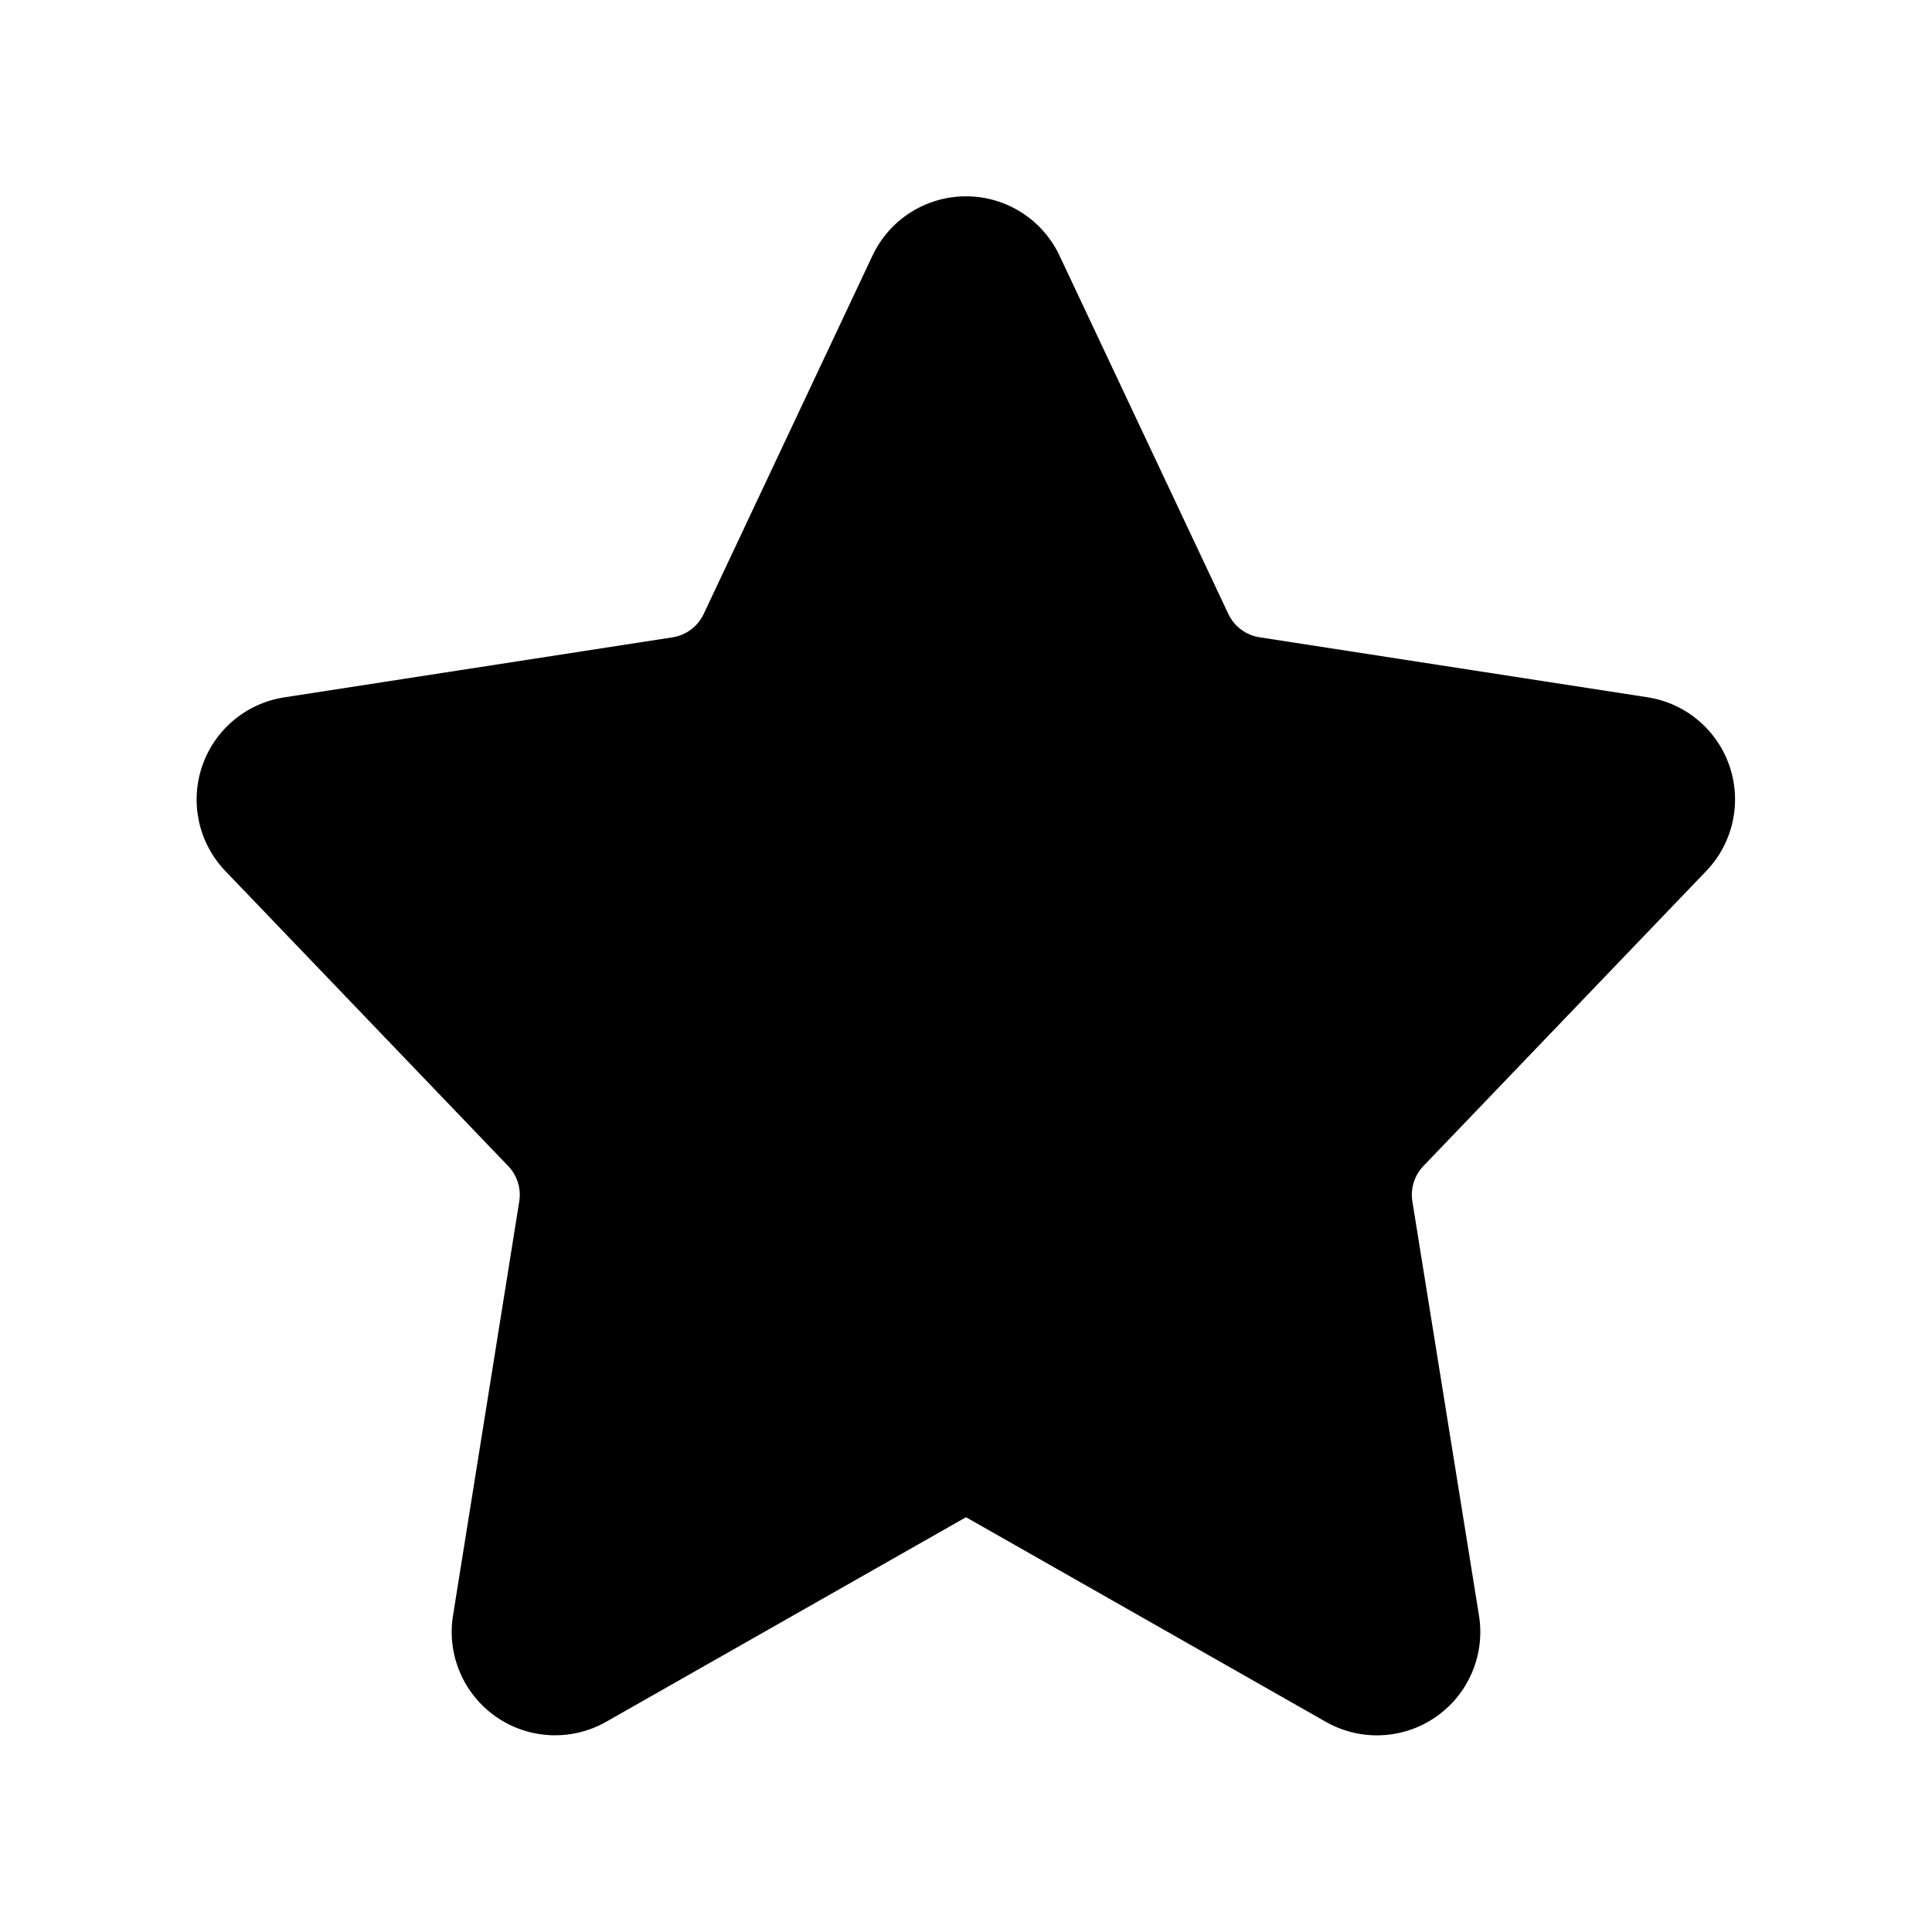
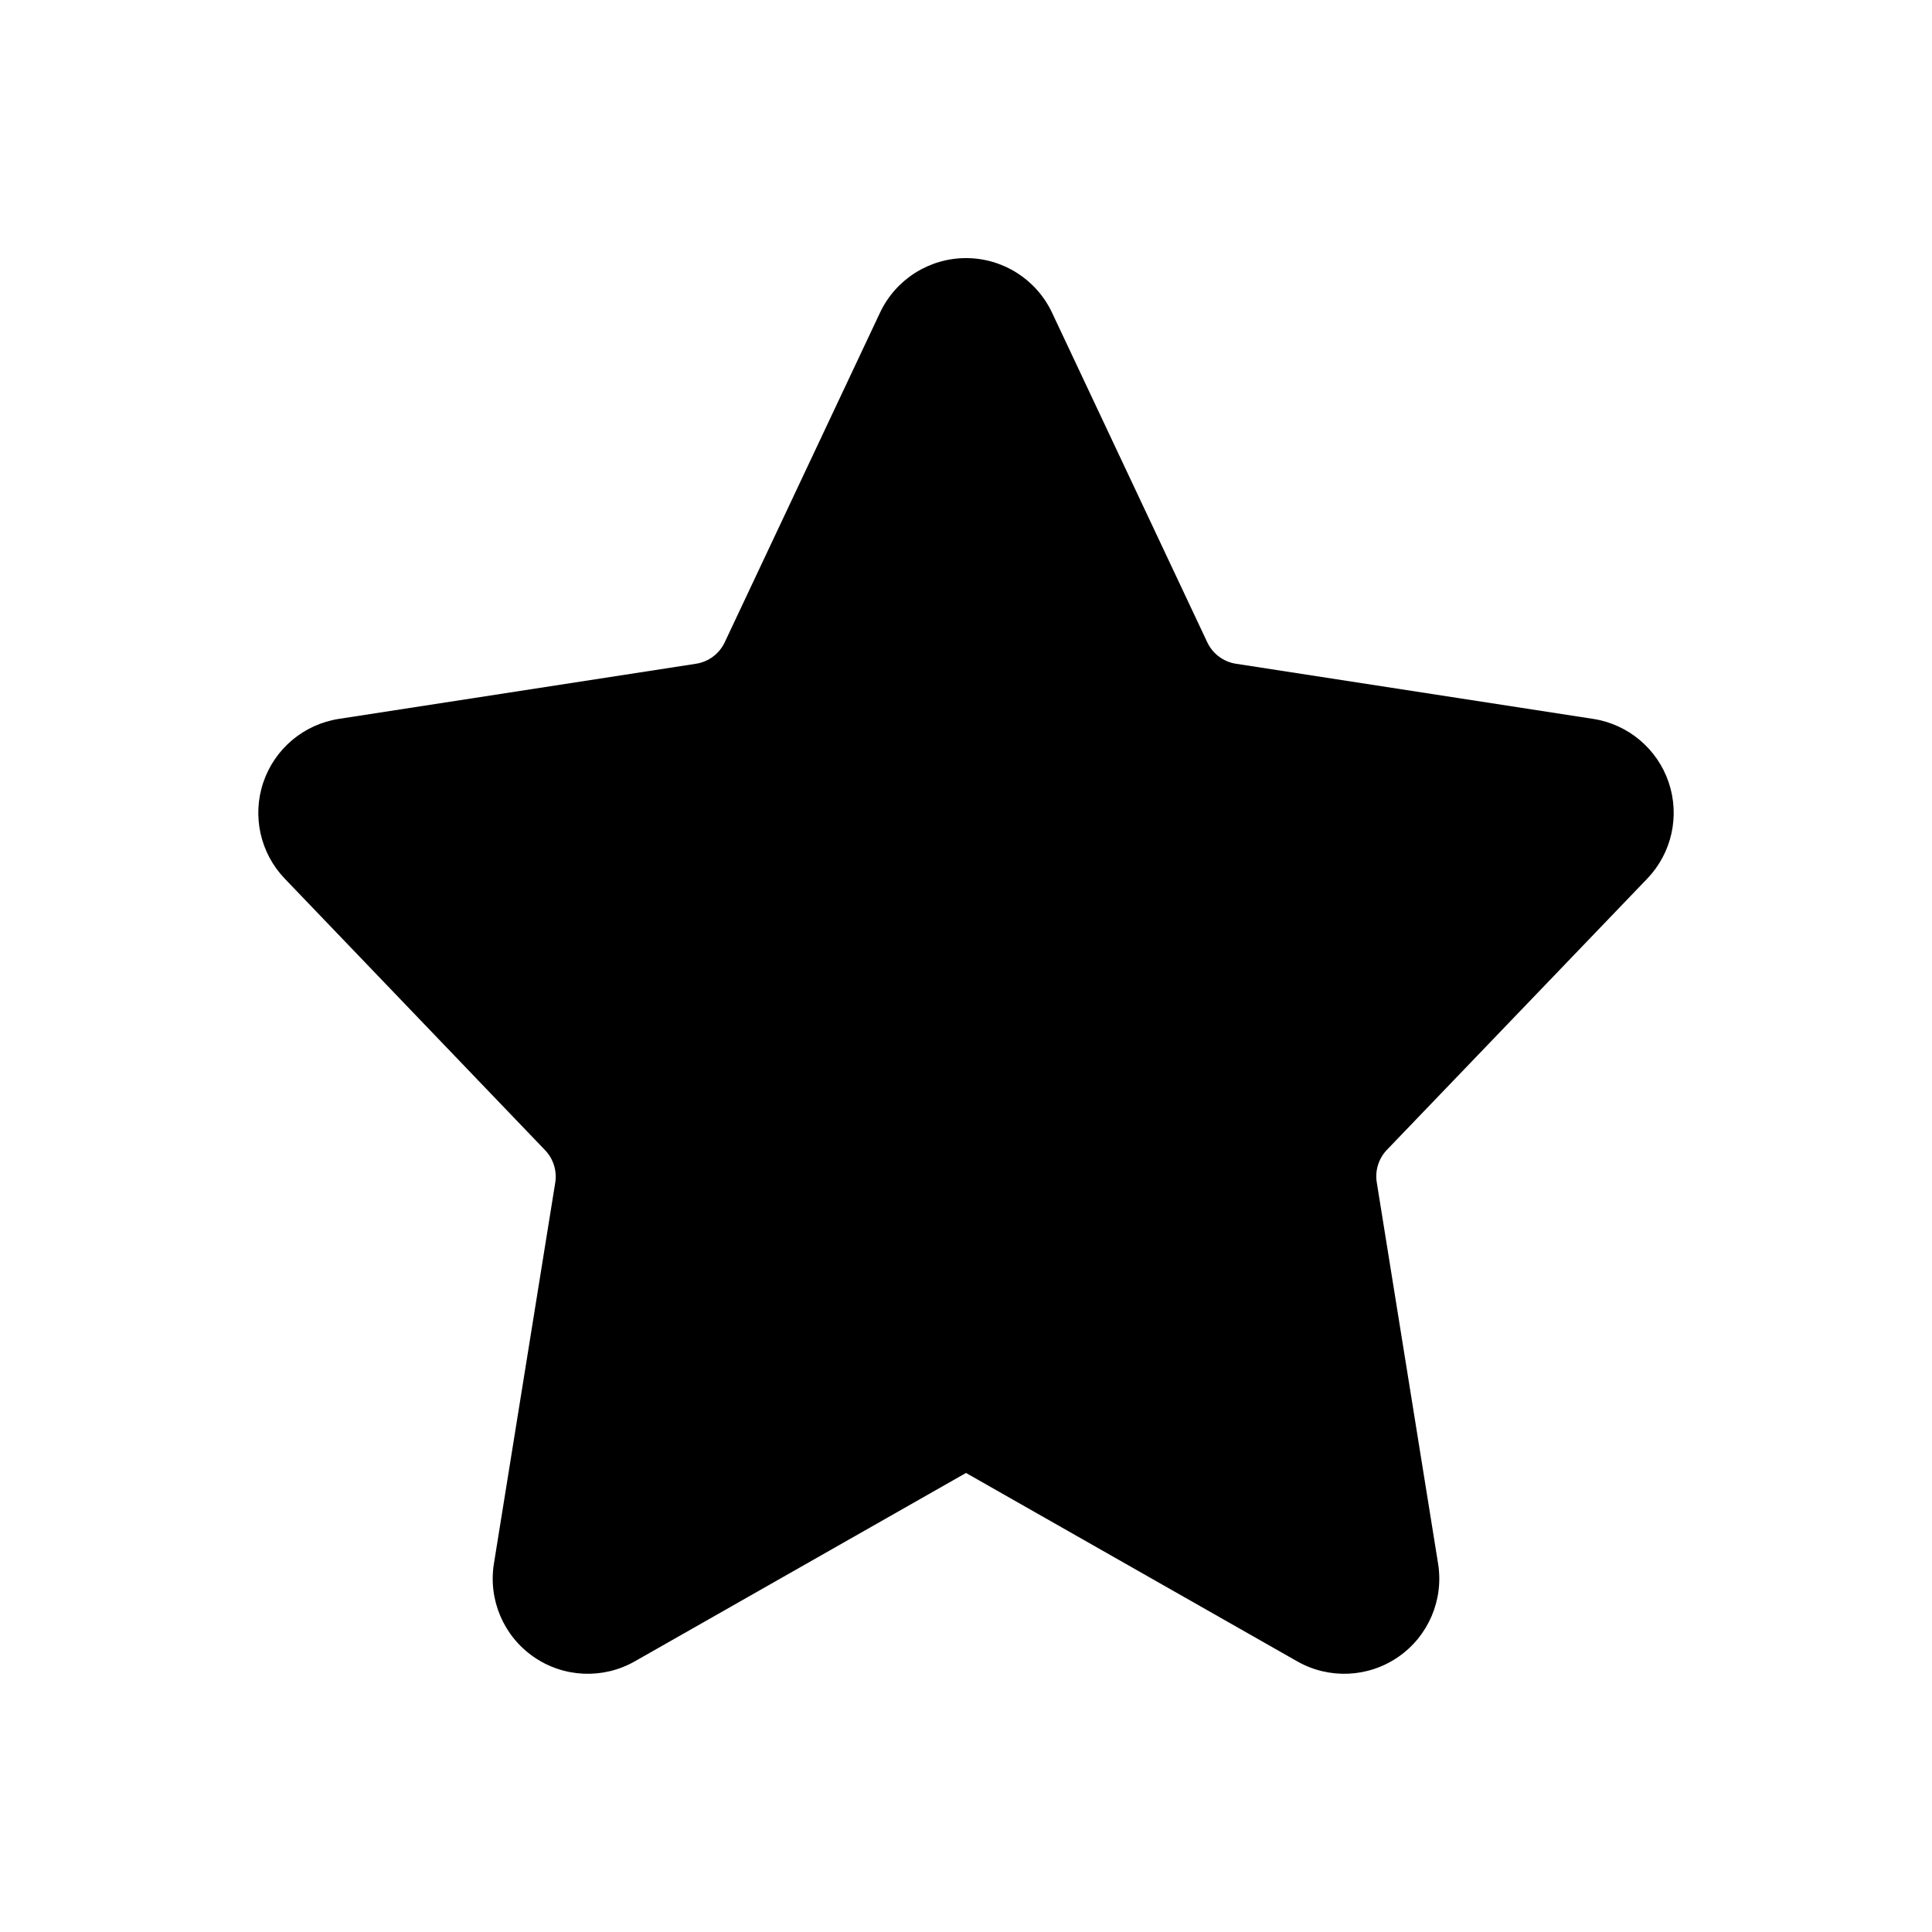
<svg xmlns="http://www.w3.org/2000/svg" id="Layer_1" data-name="Layer 1" viewBox="0 0 354 354">
-   <path d="M301.93,127.77l-71.14-11a7.6,7.6,0,0,1-5.72-4.27L194.13,46.83a18.94,18.94,0,0,0-34.26,0l-30.94,65.68a7.6,7.6,0,0,1-5.72,4.27l-71.14,11a18.94,18.94,0,0,0-10.78,31.82l51.85,54.08a7.6,7.6,0,0,1,2,6.47L83,296.05A18.94,18.94,0,0,0,111,315.52L177,278l66,37.53A18.94,18.94,0,0,0,271,296.05l-12.21-75.91a7.6,7.6,0,0,1,2-6.47l51.85-54.08A18.94,18.94,0,0,0,301.93,127.77Z" />
+   <path d="M291.9,131.72l-65.43-10.1a7,7,0,0,1-5.26-3.93L192.76,57.28a17.42,17.42,0,0,0-31.51,0l-28.46,60.41a7,7,0,0,1-5.26,3.93L62.1,131.72A17.42,17.42,0,0,0,52.18,161l47.69,49.74a7,7,0,0,1,1.86,6L90.5,286.5a17.42,17.42,0,0,0,25.81,17.91L177,269.89l60.69,34.52A17.42,17.42,0,0,0,263.5,286.5l-11.23-69.82a7,7,0,0,1,1.86-6L301.82,161A17.42,17.42,0,0,0,291.9,131.72Z" />
</svg>
